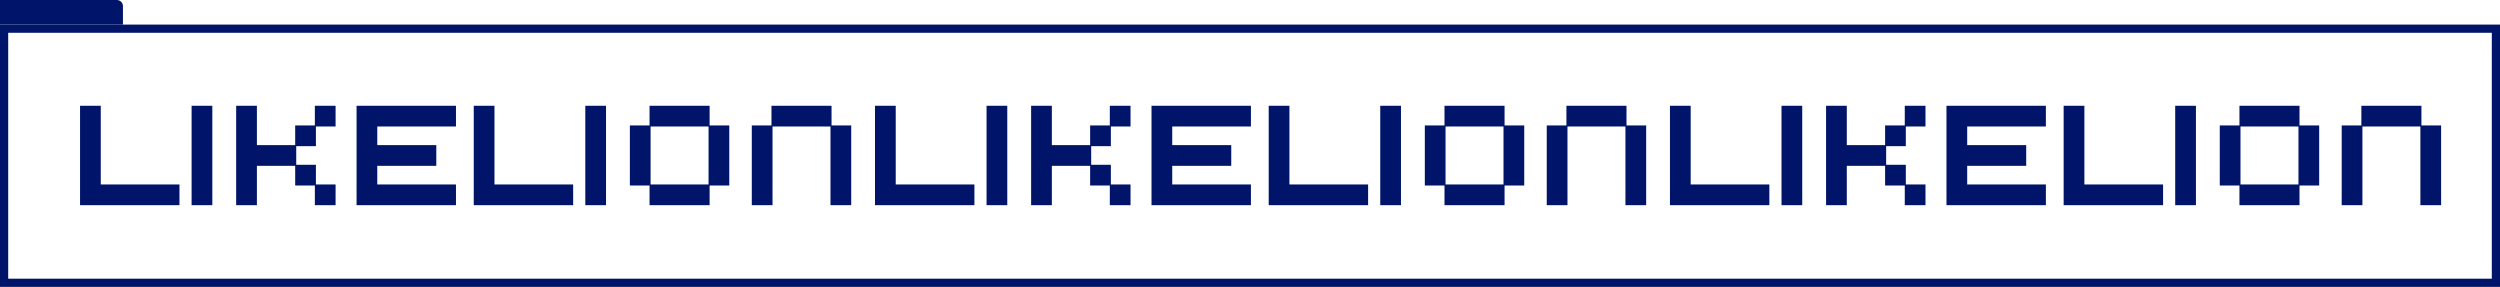
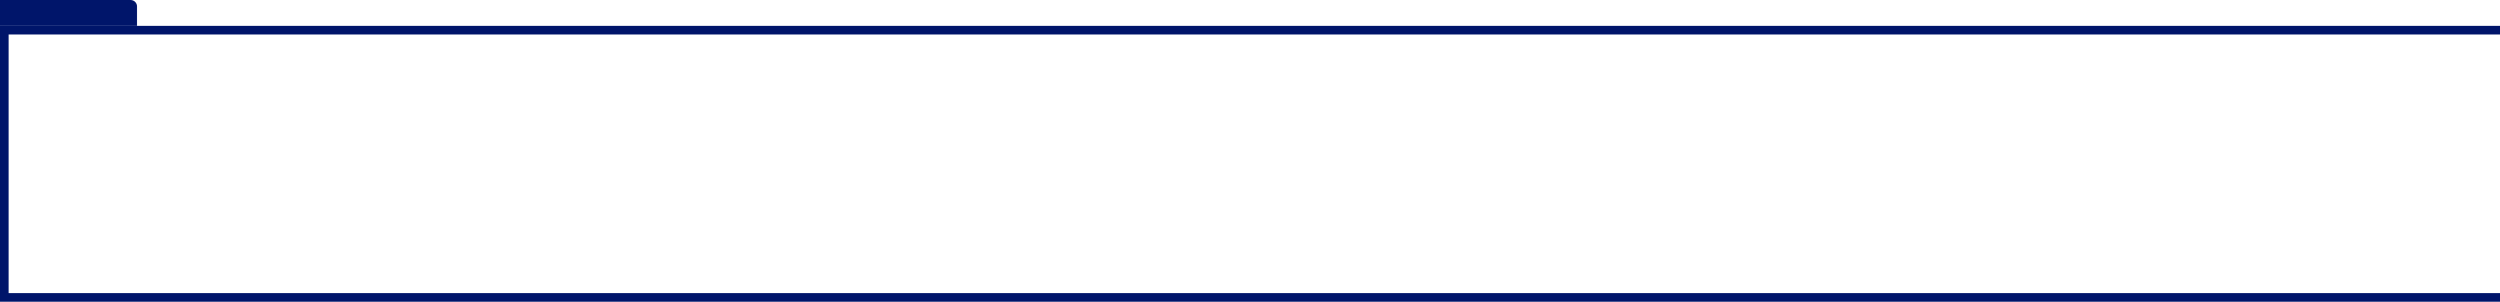
- <svg xmlns="http://www.w3.org/2000/svg" width="1220" height="140" viewBox="0 0 1220 140" fill="none">
-   <path d="M39.064 100.128V51.616H49.176V90.016H87.576V100.128H39.064ZM93.501 100.128V51.616H103.614V100.128H93.501ZM115.252 100.128V51.616H125.364V70.816H144.052V61.216H153.652V51.616H163.764V61.728H154.164V71.328H144.564V80.416H154.164V90.016H163.764V100.128H153.652V90.528H144.052V80.928H125.364V100.128H115.252ZM174.002 100.128V51.616H222.514V61.728H184.114V70.816H212.914V80.928H184.114V90.016H222.514V100.128H174.002ZM231.189 100.128V51.616H241.301V90.016H279.701V100.128H231.189ZM285.627 100.128V51.616H295.739V100.128H285.627ZM317.489 90.016H345.777V61.728H317.489V90.016ZM316.977 100.128V90.528H307.377V61.216H316.977V51.616H346.289V61.216H355.889V90.528H346.289V100.128H316.977ZM366.877 100.128V61.216H376.477V51.616H405.789V61.216H415.389V100.128H405.277V61.728H376.989V100.128H366.877ZM427.002 100.128V51.616H437.114V90.016H475.514V100.128H427.002ZM481.439 100.128V51.616H491.551V100.128H481.439ZM503.189 100.128V51.616H513.301V70.816H531.989V61.216H541.589V51.616H551.701V61.728H542.101V71.328H532.501V80.416H542.101V90.016H551.701V100.128H541.589V90.528H531.989V80.928H513.301V100.128H503.189ZM561.939 100.128V51.616H610.451V61.728H572.051V70.816H600.851V80.928H572.051V90.016H610.451V100.128H561.939ZM619.127 100.128V51.616H629.239V90.016H667.639V100.128H619.127ZM673.564 100.128V51.616H683.676V100.128H673.564ZM705.426 90.016H733.714V61.728H705.426V90.016ZM704.914 100.128V90.528H695.314V61.216H704.914V51.616H734.226V61.216H743.826V90.528H734.226V100.128H704.914ZM754.814 100.128V61.216H764.414V51.616H793.726V61.216H803.326V100.128H793.214V61.728H764.926V100.128H754.814ZM814.939 100.128V51.616H825.051V90.016H863.451V100.128H814.939ZM869.377 100.128V51.616H879.489V100.128H869.377ZM891.127 100.128V51.616H901.239V70.816H919.927V61.216H929.527V51.616H939.639V61.728H930.039V71.328H920.439V80.416H930.039V90.016H939.639V100.128H929.527V90.528H919.927V80.928H901.239V100.128H891.127ZM949.877 100.128V51.616H998.389V61.728H959.989V70.816H988.789V80.928H959.989V90.016H998.389V100.128H949.877ZM1007.06 100.128V51.616H1017.18V90.016H1055.58V100.128H1007.06ZM1061.5 100.128V51.616H1071.61V100.128H1061.5ZM1093.36 90.016H1121.65V61.728H1093.36V90.016ZM1092.85 100.128V90.528H1083.25V61.216H1092.85V51.616H1122.16V61.216H1131.76V90.528H1122.16V100.128H1092.85ZM1142.75 100.128V61.216H1152.35V51.616H1181.66V61.216H1191.26V100.128H1181.15V61.728H1152.86V100.128H1142.75Z" fill="#00156A" />
-   <rect x="2" y="14" width="1216" height="124" stroke="#00156A" stroke-width="4" />
-   <path d="M0 0H57C58.657 0 60 1.343 60 3V12H0V0Z" fill="#00156A" />
+ <svg xmlns="http://www.w3.org/2000/svg" width="1160" height="140" viewBox="0 0 1160 140" fill="none">
+   <path d="M0 0H60.597C62.254 0 63.597 1.343 63.597 3V12H0V0Z" fill="#00156A" />
+   <rect x="2" y="14" width="1163" height="124" stroke="#00156A" stroke-width="4" />
</svg>
